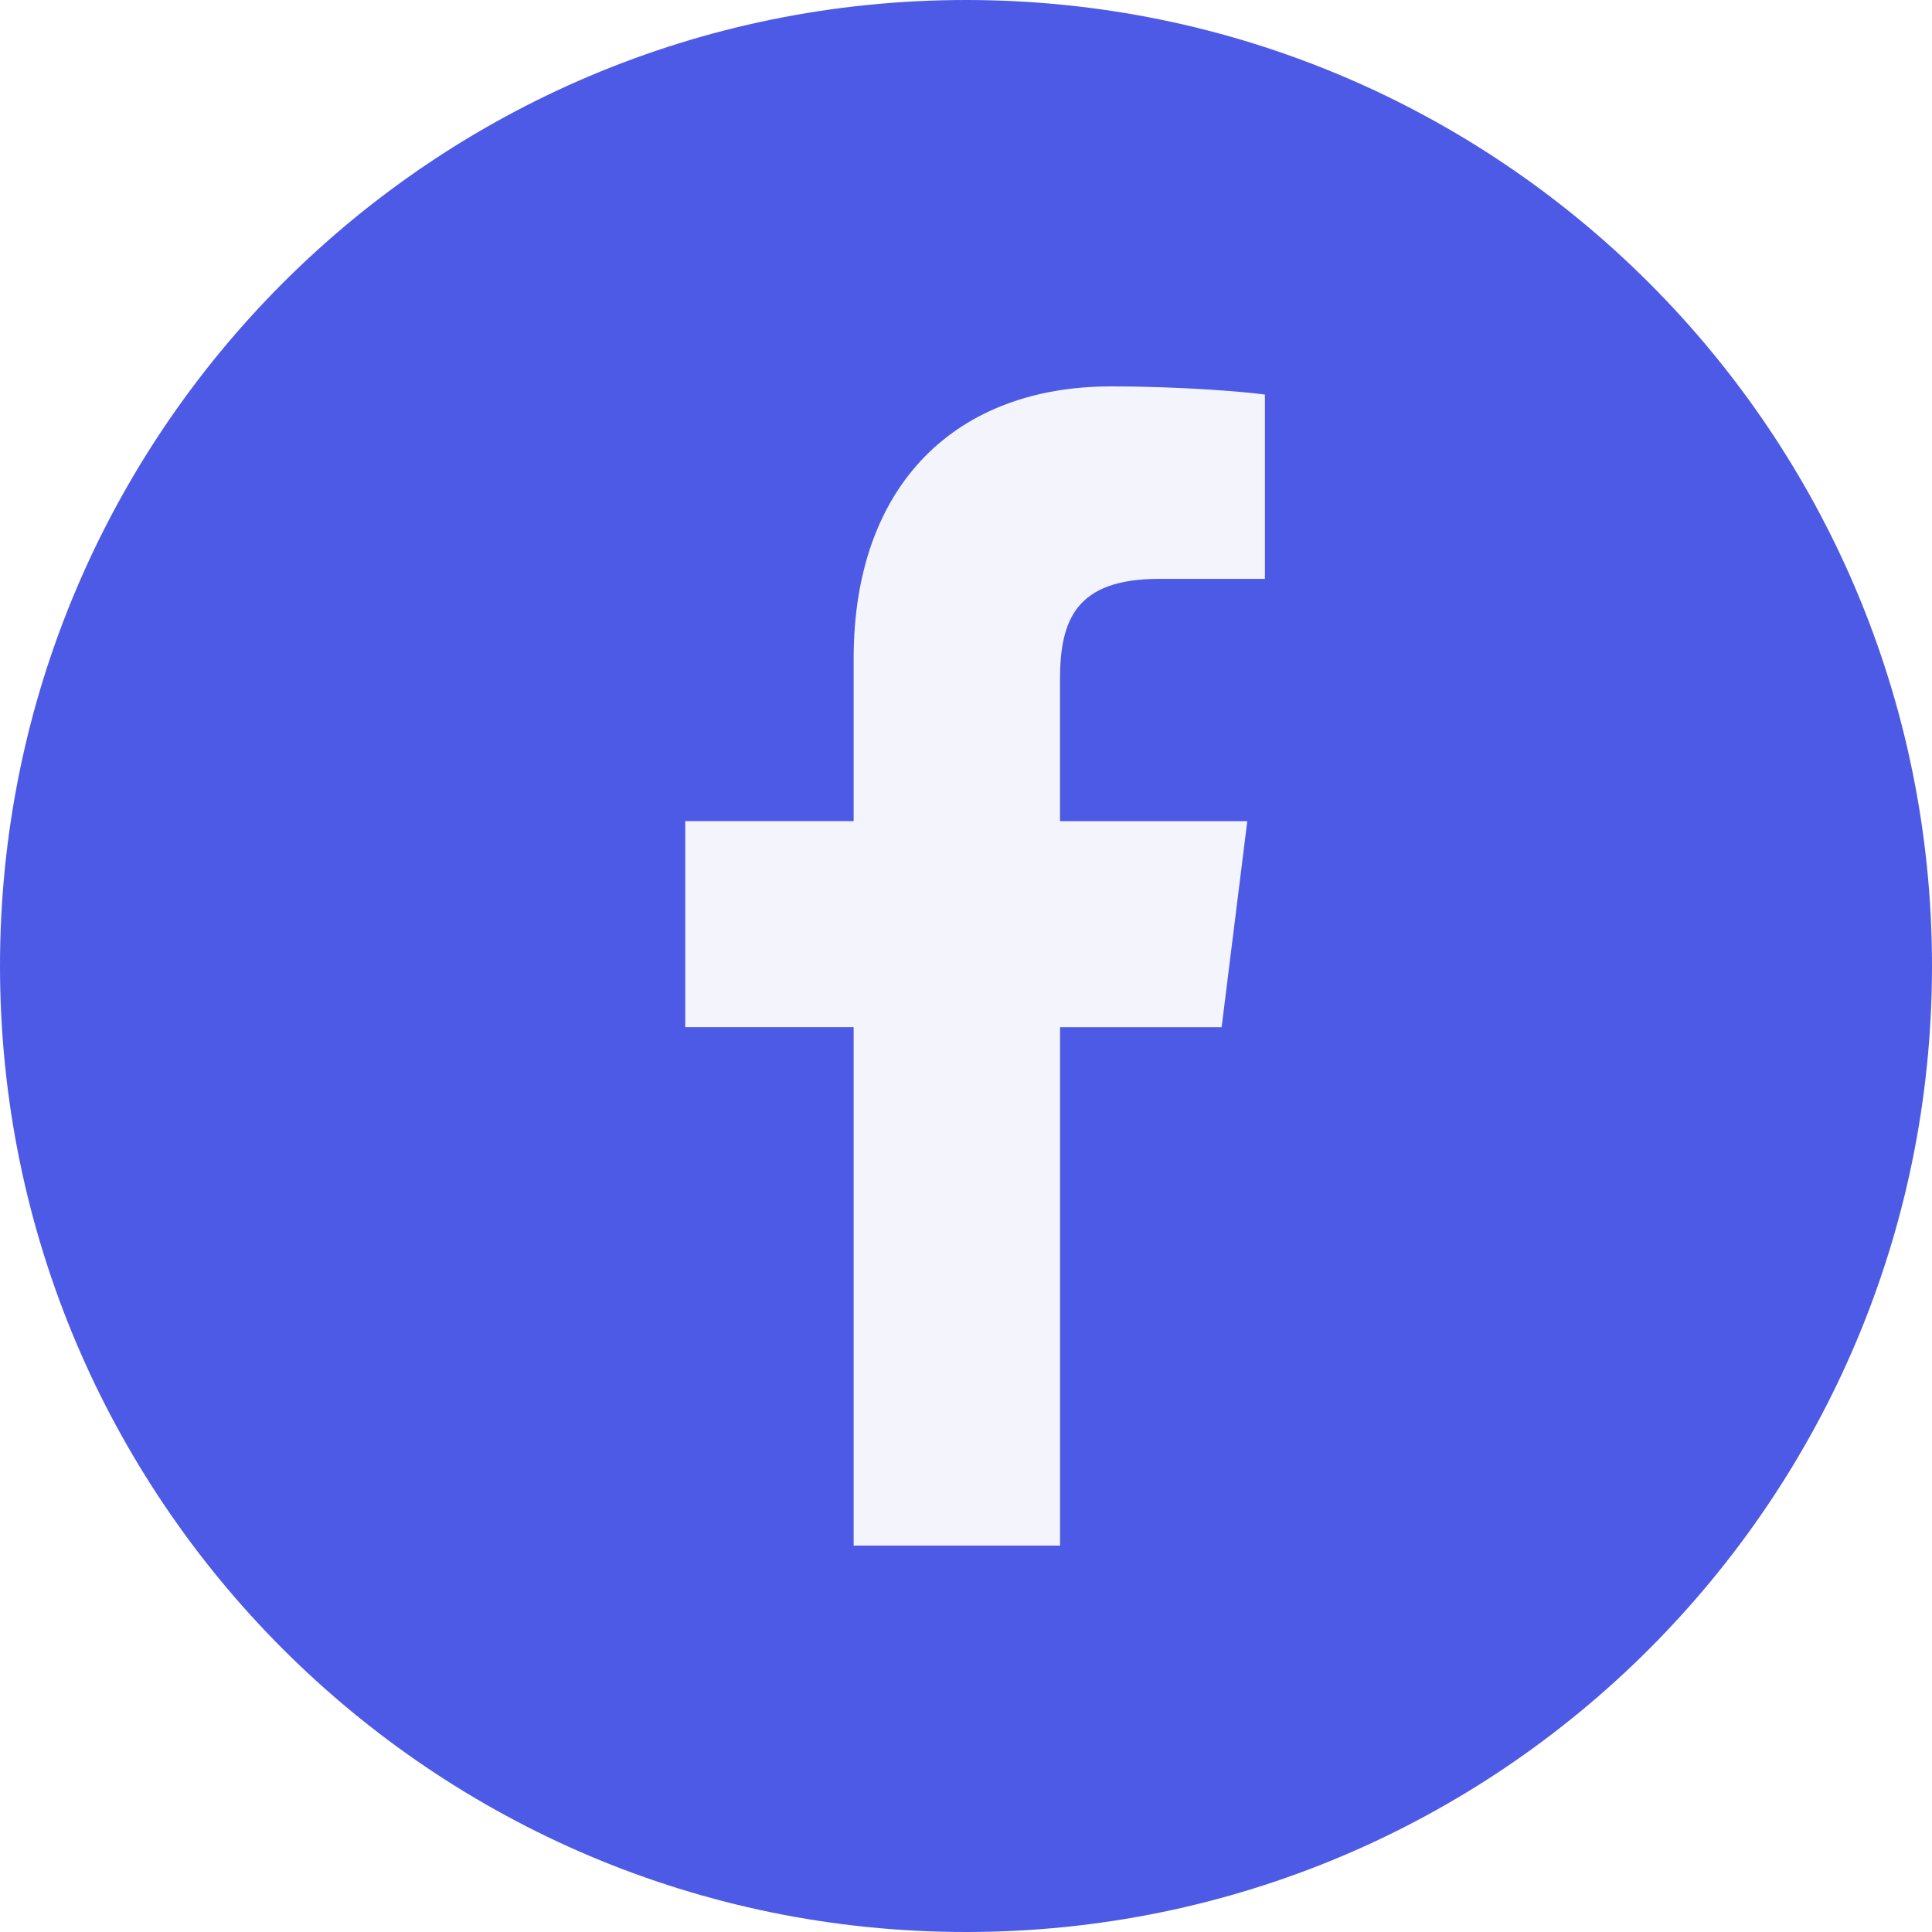
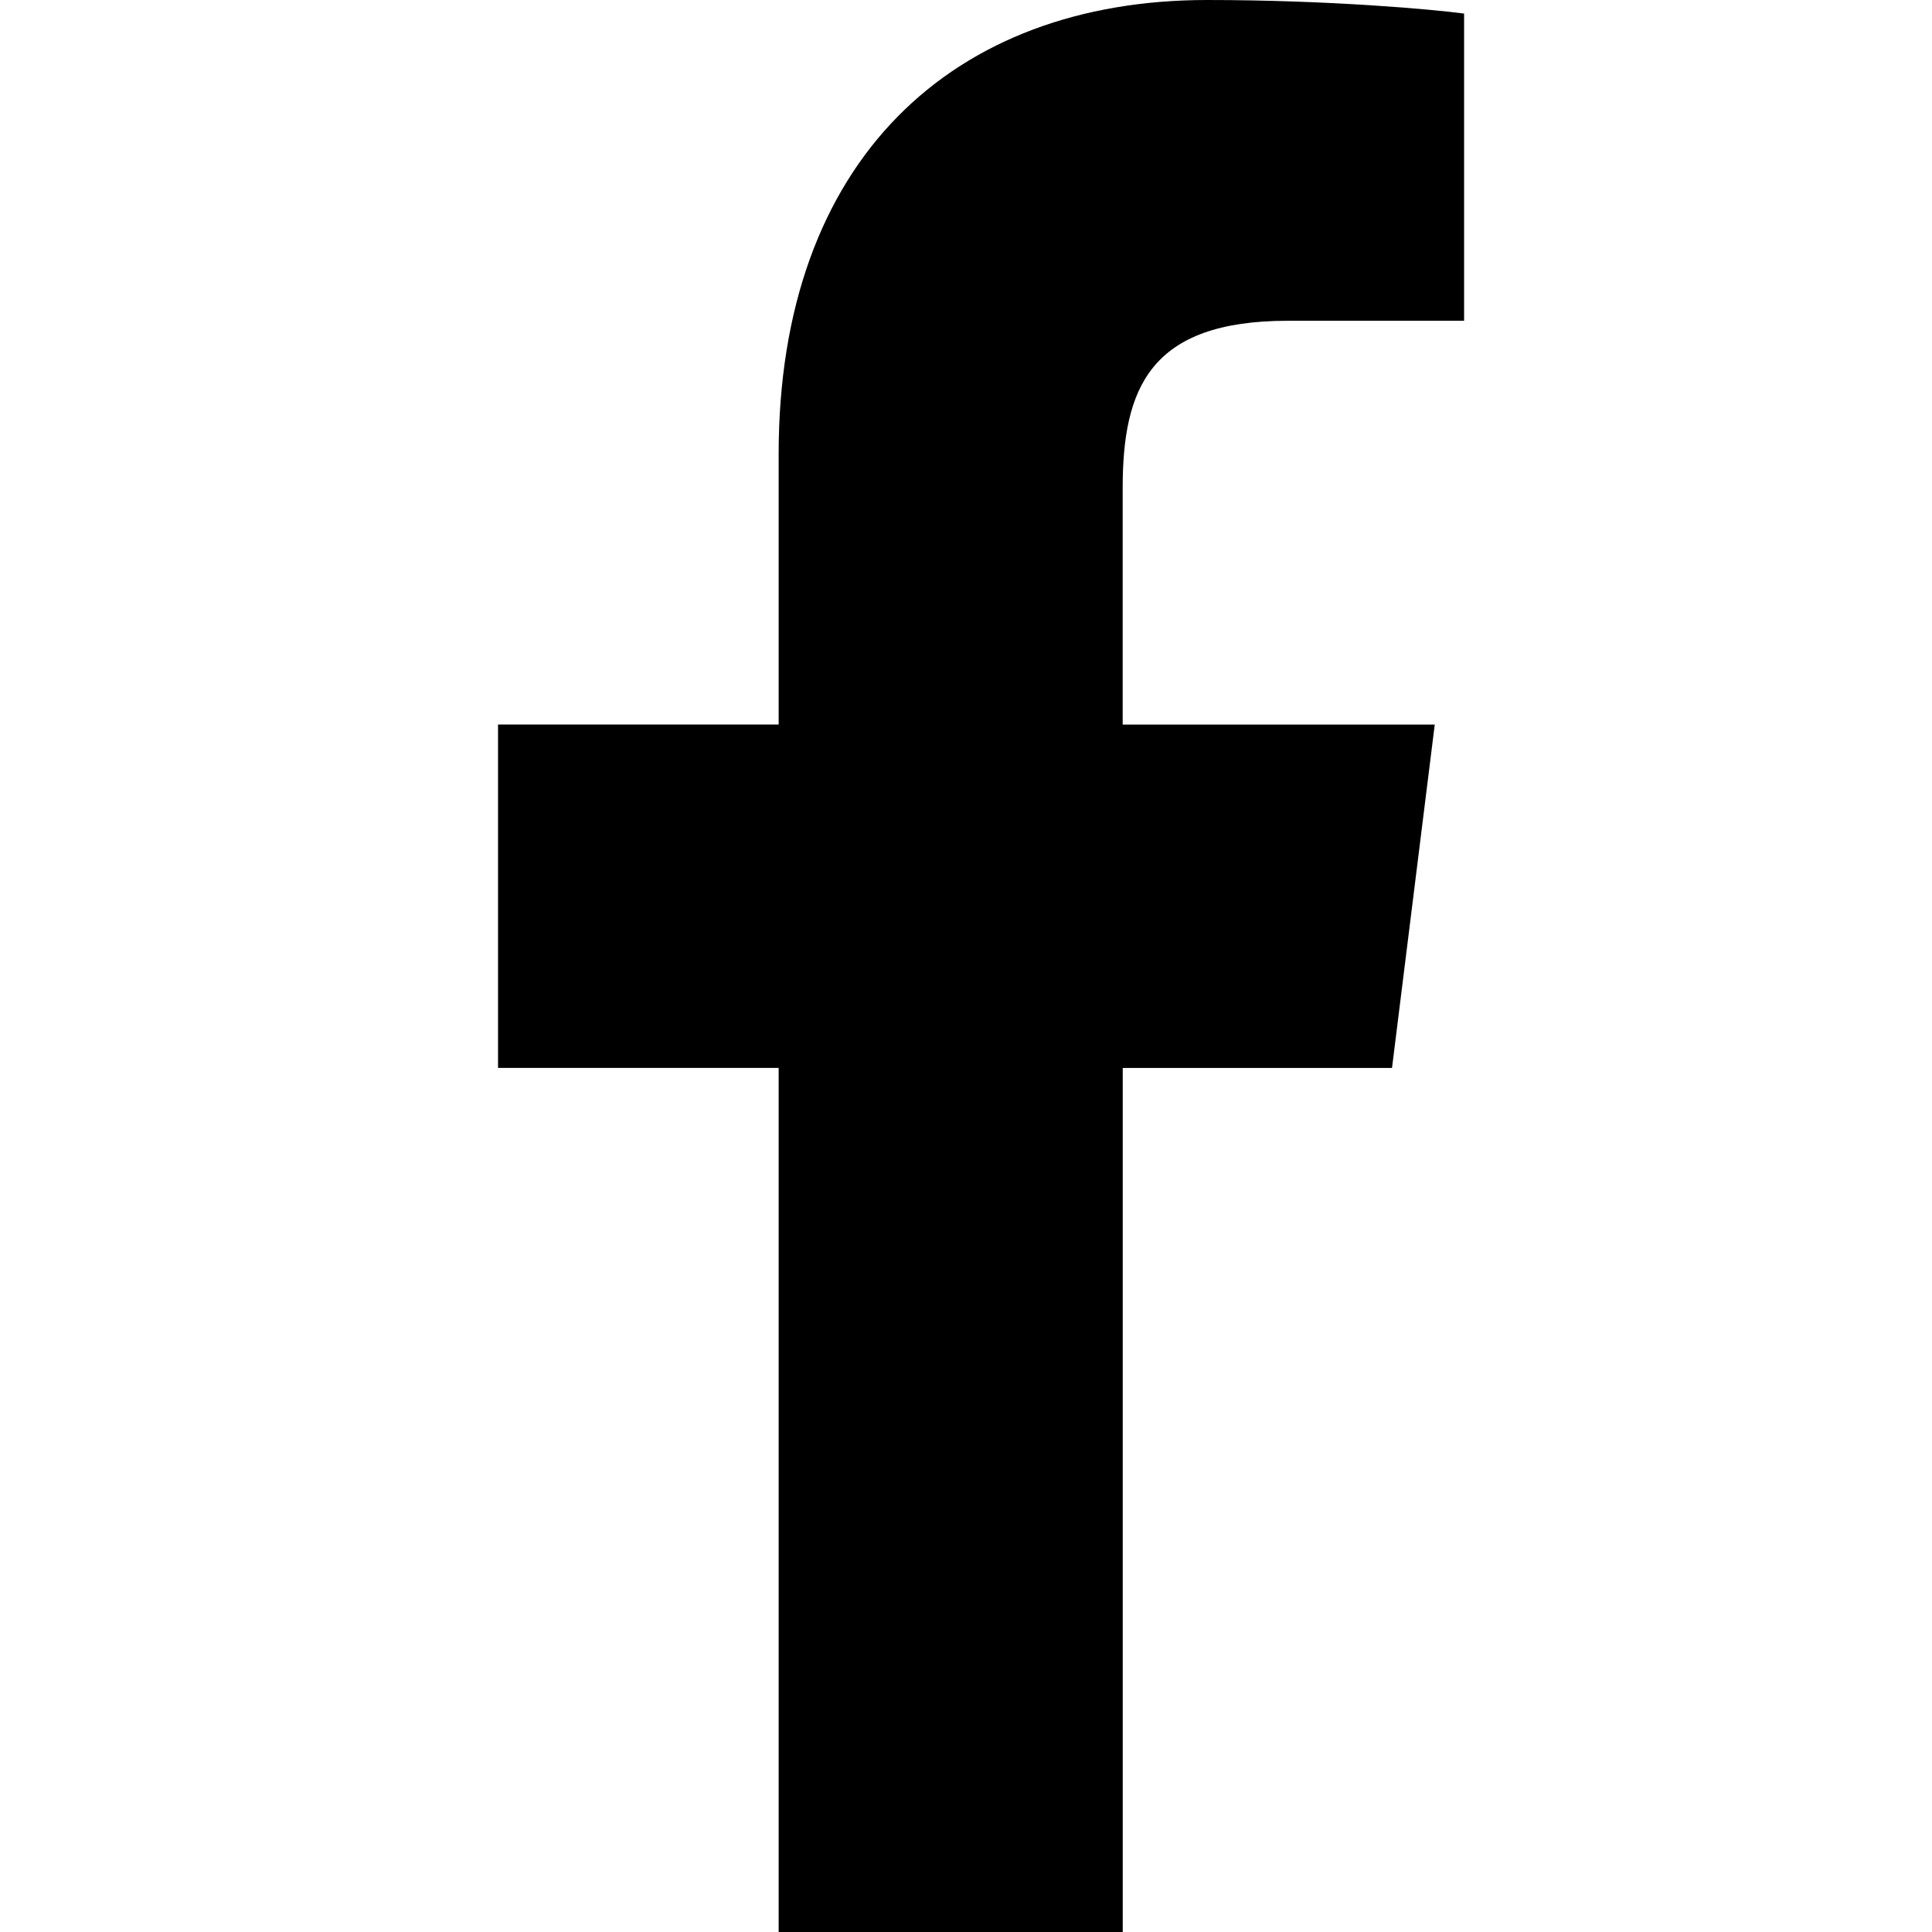
<svg xmlns="http://www.w3.org/2000/svg" version="1.1" width="32" height="32" viewBox="0 0 32 32">
-   <path fill="#4d5ae5" d="M32 16c0 4.418-1.791 8.418-4.686 11.314s-6.895 4.686-11.314 4.686c-4.418 0-8.418-1.791-11.314-4.686s-4.686-6.895-4.686-11.314c0-4.418 1.791-8.418 4.686-11.314s6.895-4.686 11.314-4.686c4.418 0 8.418 1.791 11.314 4.686s4.686 6.895 4.686 11.314z" />
-   <path fill="#f4f4fd" d="M19.198 9.588h1.753v-3.053c-0.302-0.042-1.342-0.135-2.554-0.135-2.527 0-4.258 1.59-4.258 4.511v2.689h-2.789v3.413h2.789v8.587h3.419v-8.586h2.676l0.425-3.413h-3.102v-2.351c0.001-0.986 0.266-1.662 1.641-1.662z" />
+   <path d="M21.329 5.313h2.921v-5.088c-0.504-0.069-2.237-0.225-4.256-0.225-4.212 0-7.097 2.649-7.097 7.519v4.481h-4.648v5.688h4.648v14.312h5.699v-14.311h4.46l0.708-5.688h-5.169v-3.919c0.001-1.644 0.444-2.769 2.735-2.769z" />
</svg>
